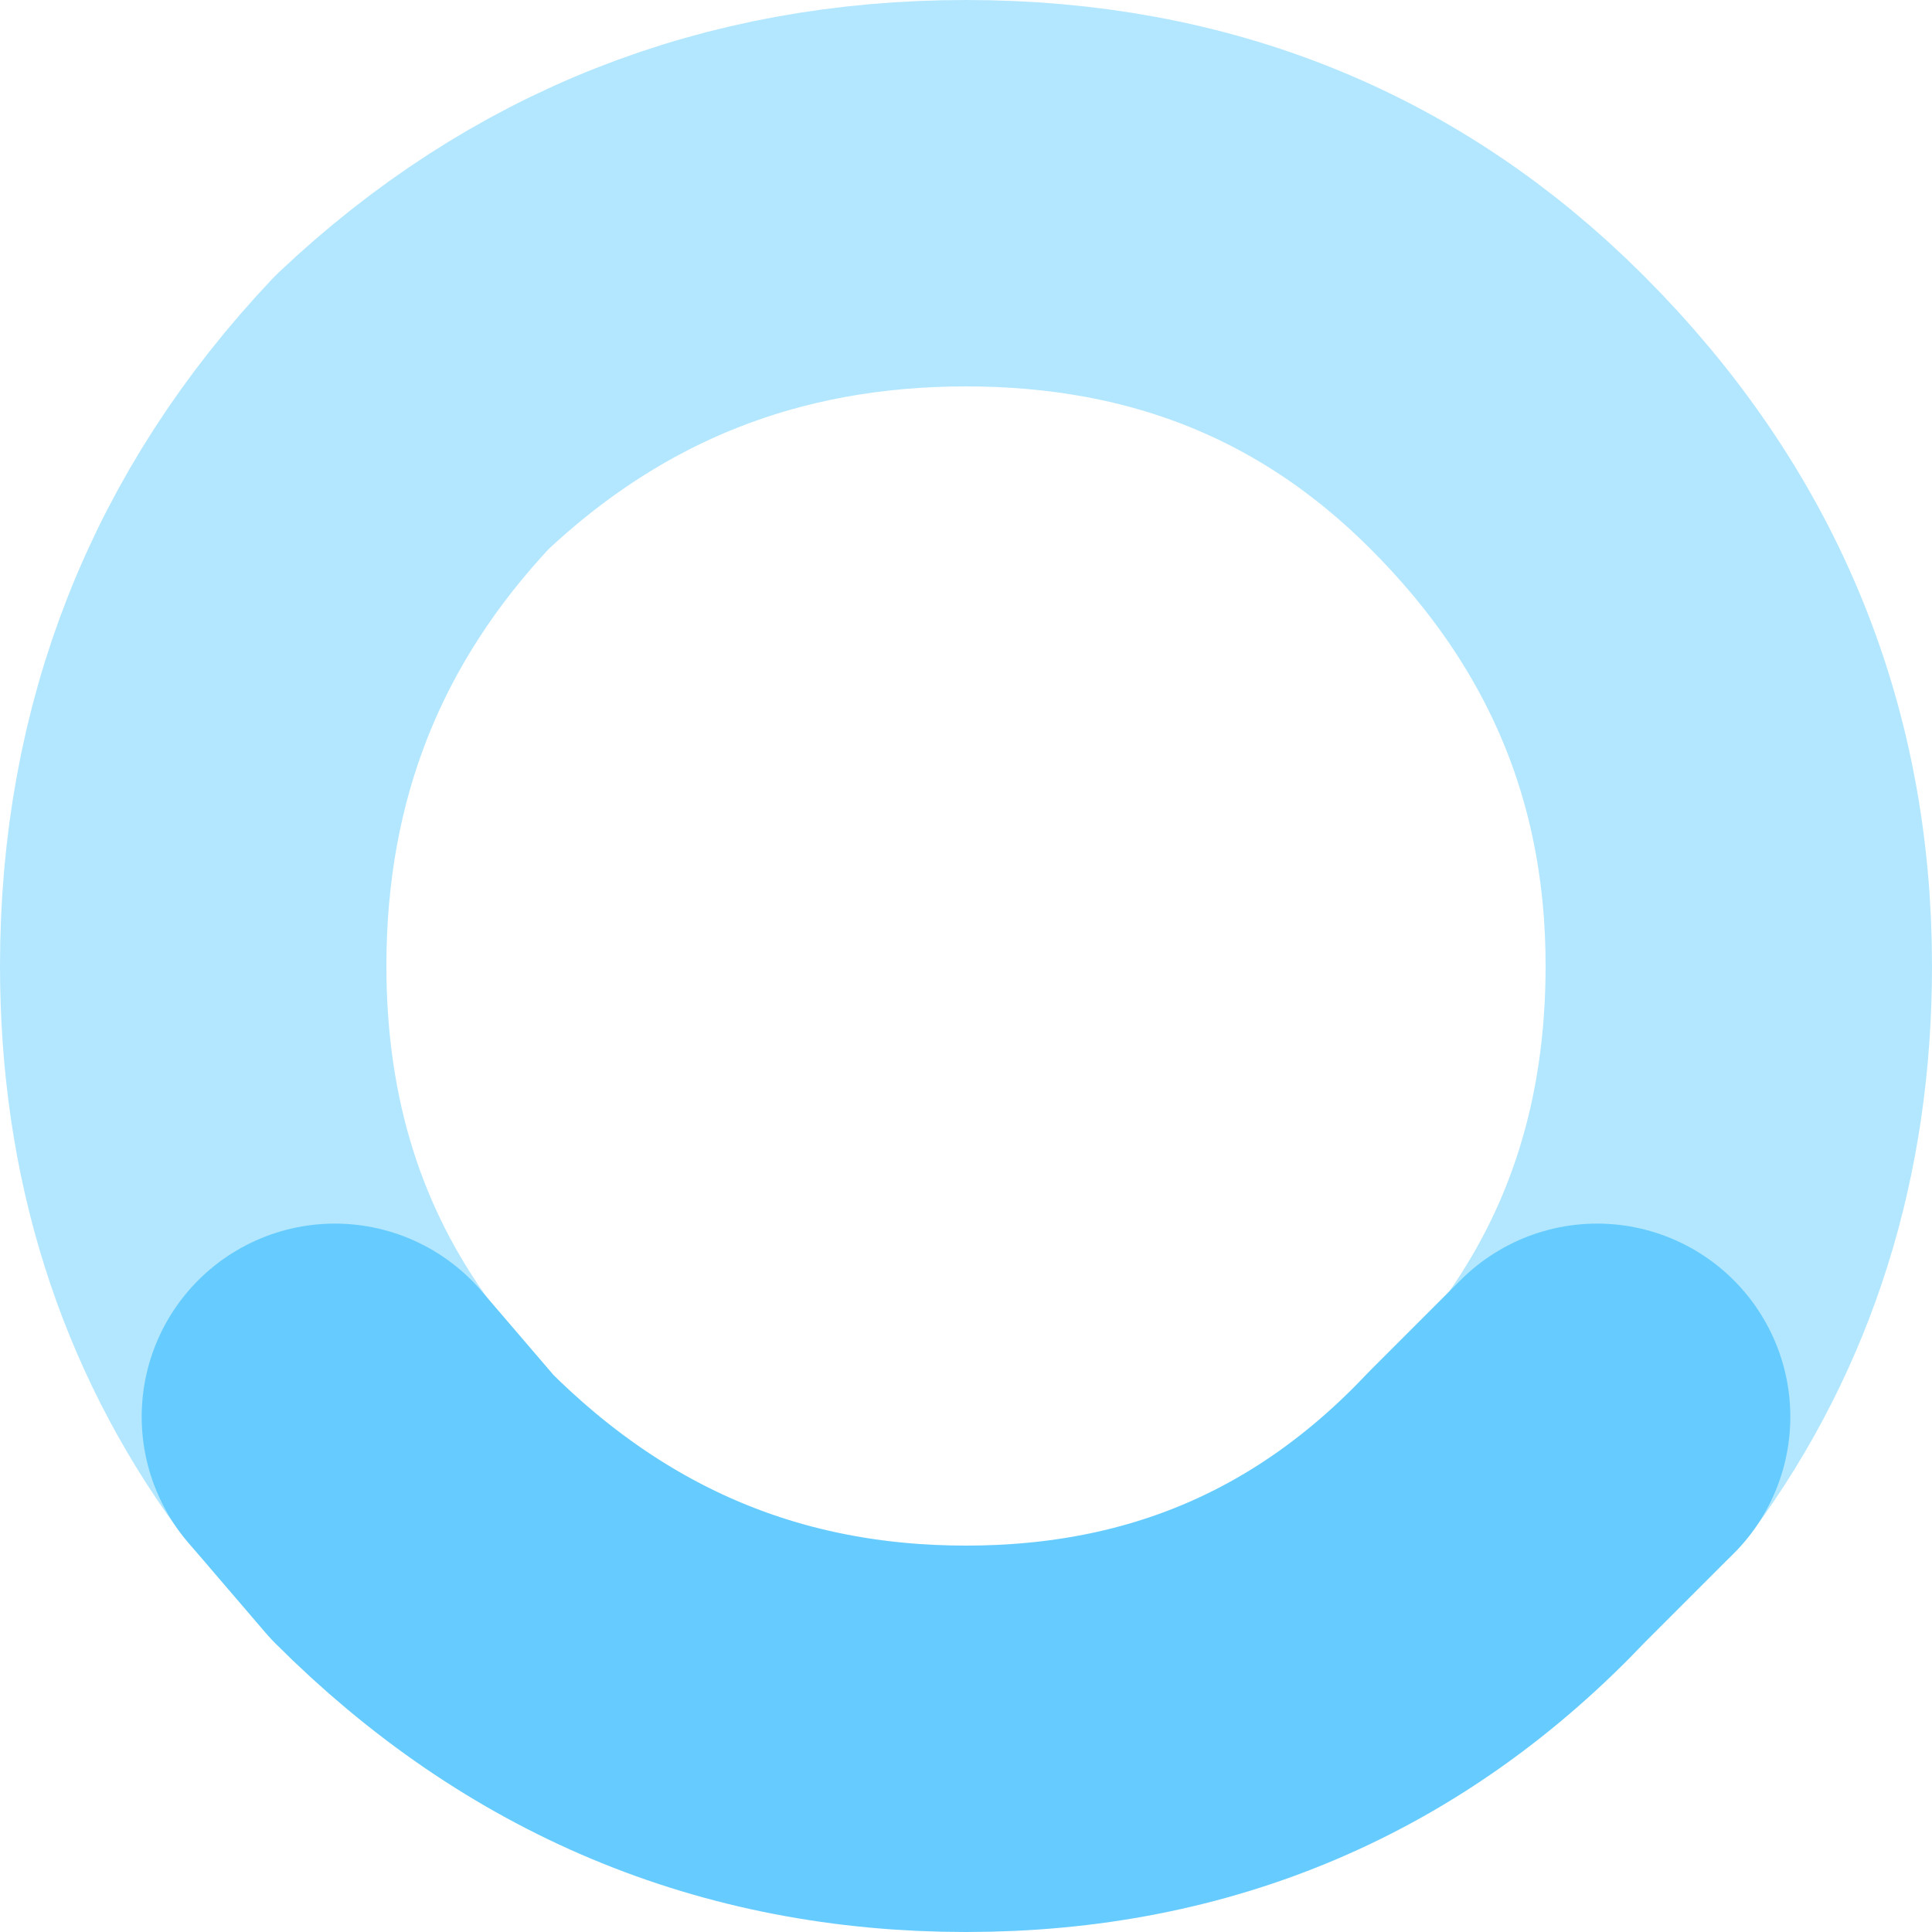
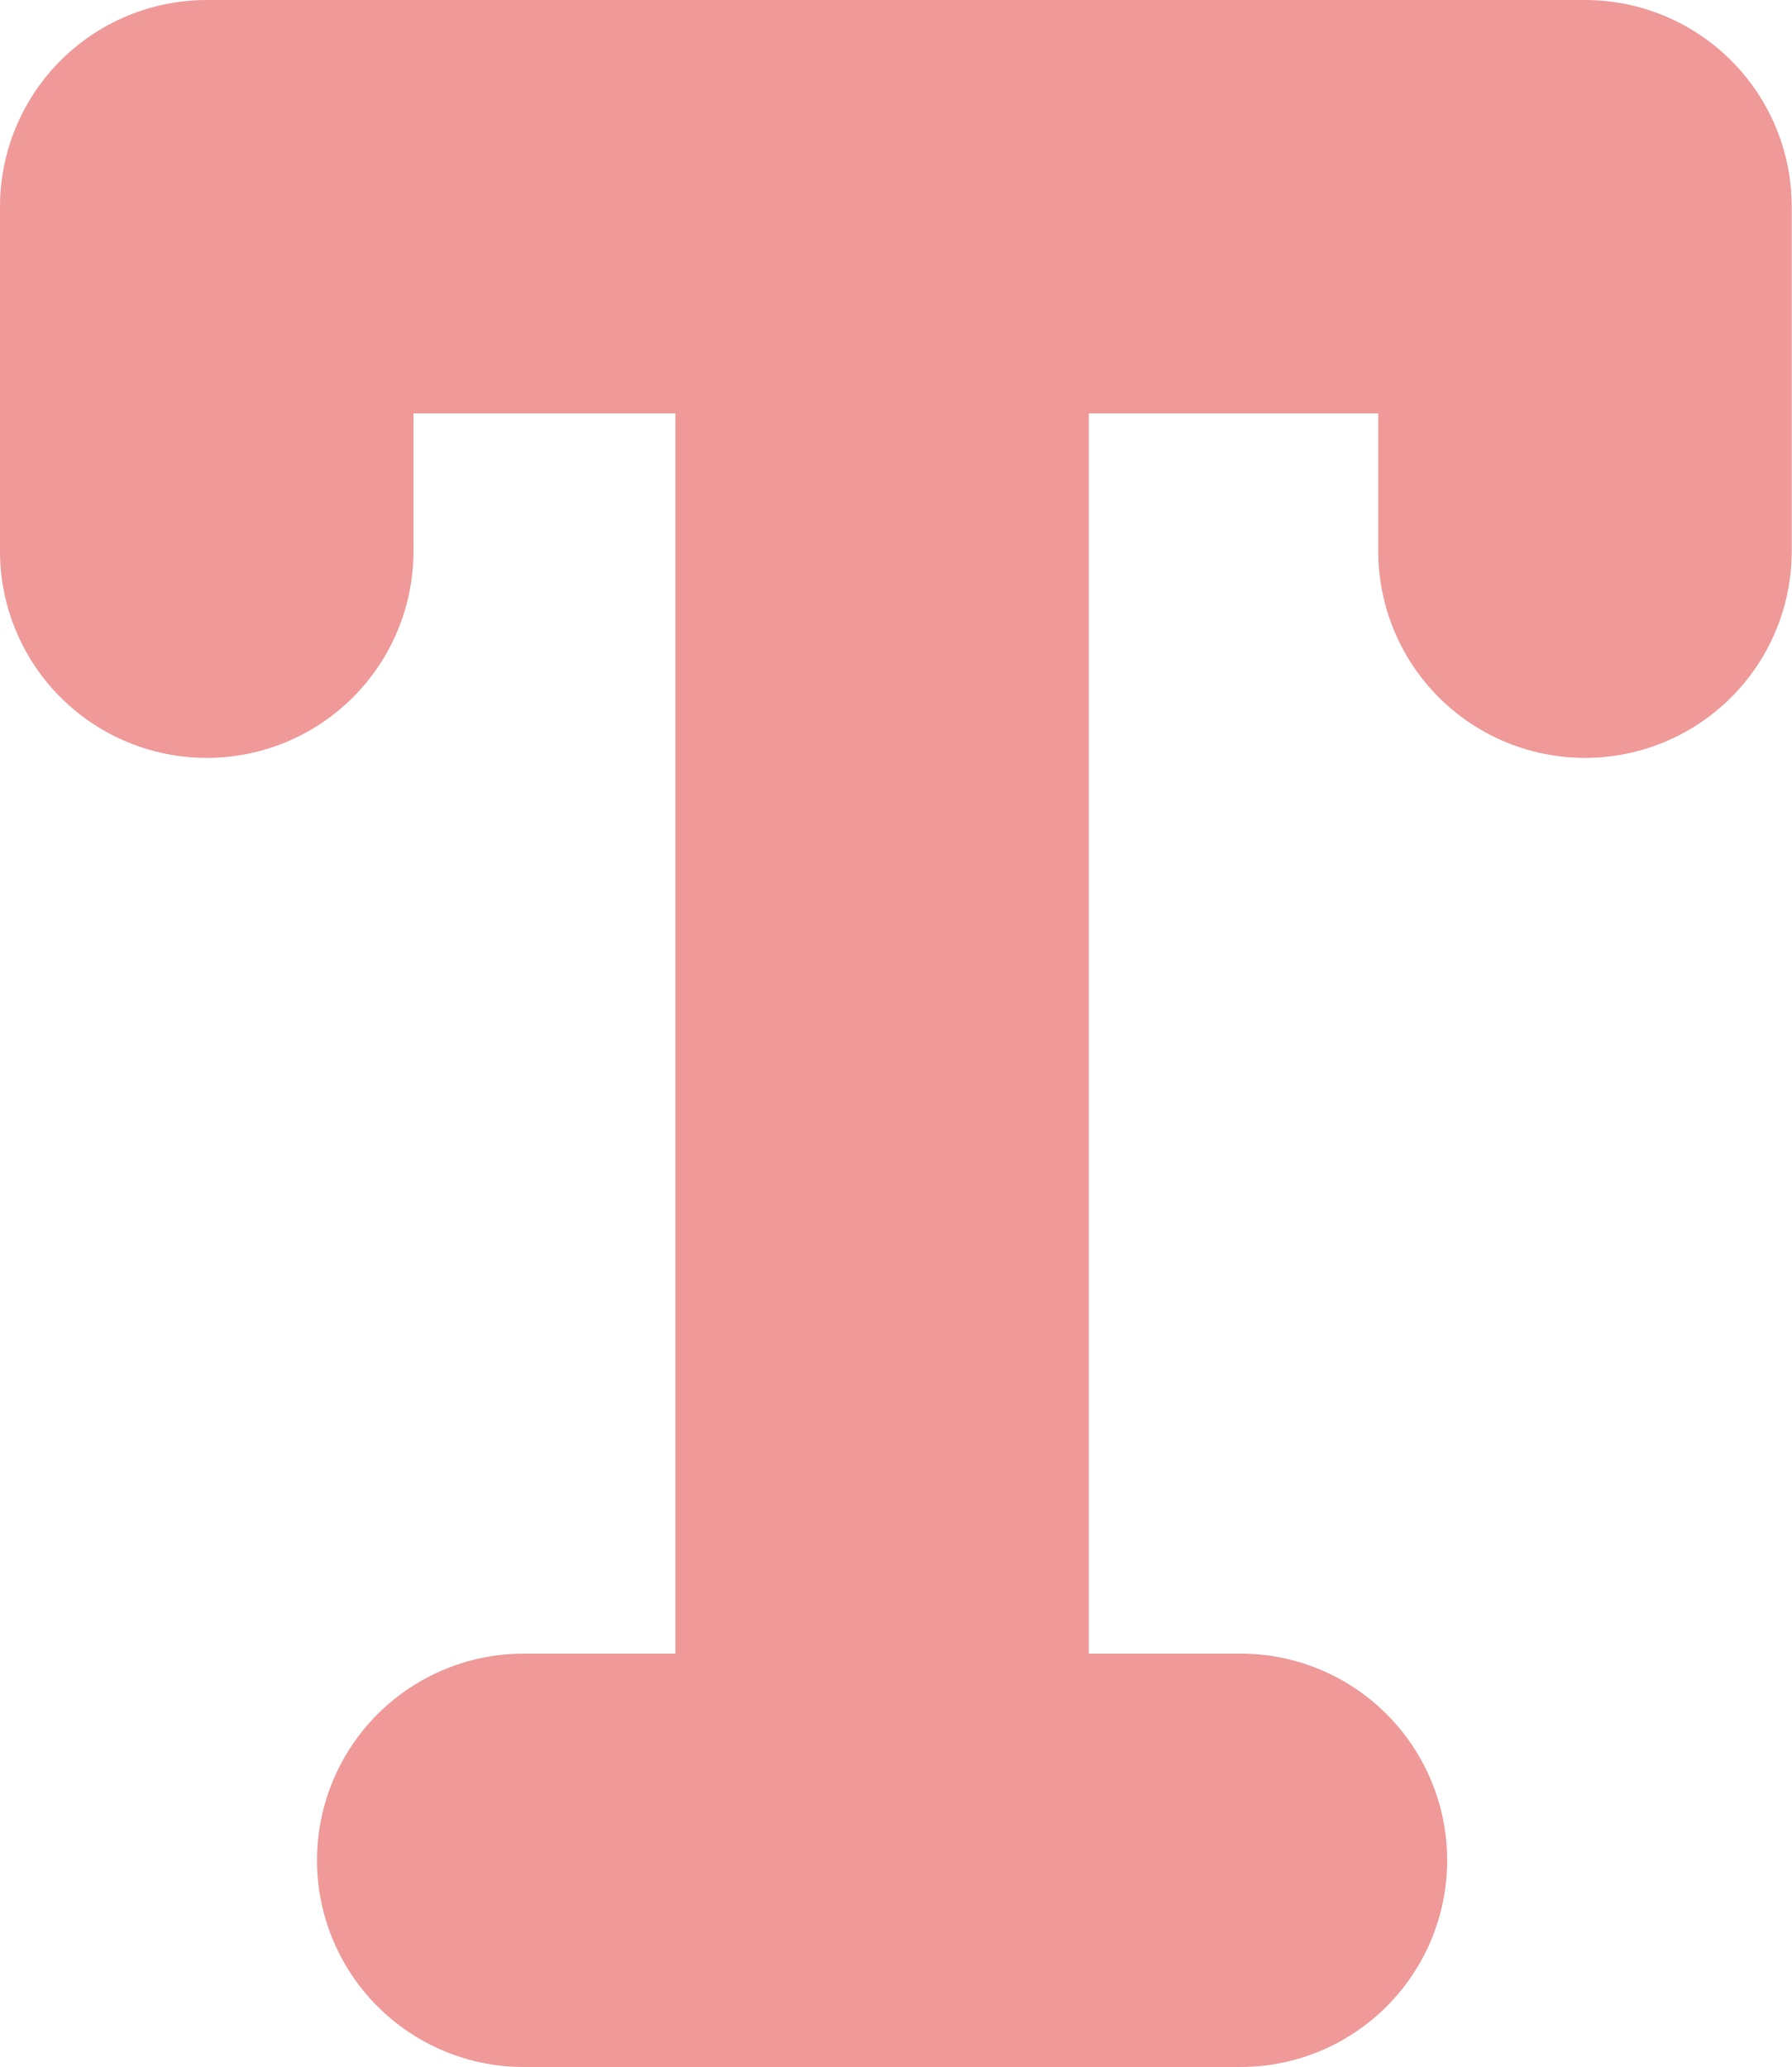
- <svg xmlns="http://www.w3.org/2000/svg" height="7.5px" width="7.5px">
-   <g transform="matrix(1.0, 0.0, 0.0, 1.0, 1.25, -0.25)">
-     <path d="M0.05 5.75 Q-0.5 5.0 -0.5 4.0 -0.5 2.75 0.35 1.85 1.25 1.0 2.5 1.0 3.75 1.0 4.6 1.85 5.5 2.75 5.5 4.0 5.5 5.0 4.95 5.75" fill="none" stroke="#b3e7ff" stroke-linecap="round" stroke-linejoin="round" stroke-width="1.5" />
-     <path d="M4.95 5.75 L4.6 6.1 Q3.75 7.0 2.5 7.0 1.25 7.0 0.35 6.1 L0.05 5.75" fill="none" stroke="#66ccff" stroke-linecap="round" stroke-linejoin="round" stroke-width="1.5" />
+ <svg xmlns="http://www.w3.org/2000/svg" height="7.5px" width="6.5px">
+   <g transform="matrix(1.0, 0.0, 0.0, 1.0, 0.7, -0.25)">
+     <path d="M3.8 7.0 L2.5 7.0 1.2 7.0 M0.05 2.25 L0.05 1.0 2.5 1.0 5.05 1.0 5.05 2.25 M2.5 7.0 L2.5 1.0" fill="none" stroke="#db0202" stroke-linecap="round" stroke-linejoin="round" stroke-opacity="0.4" stroke-width="1.5" />
  </g>
</svg>
